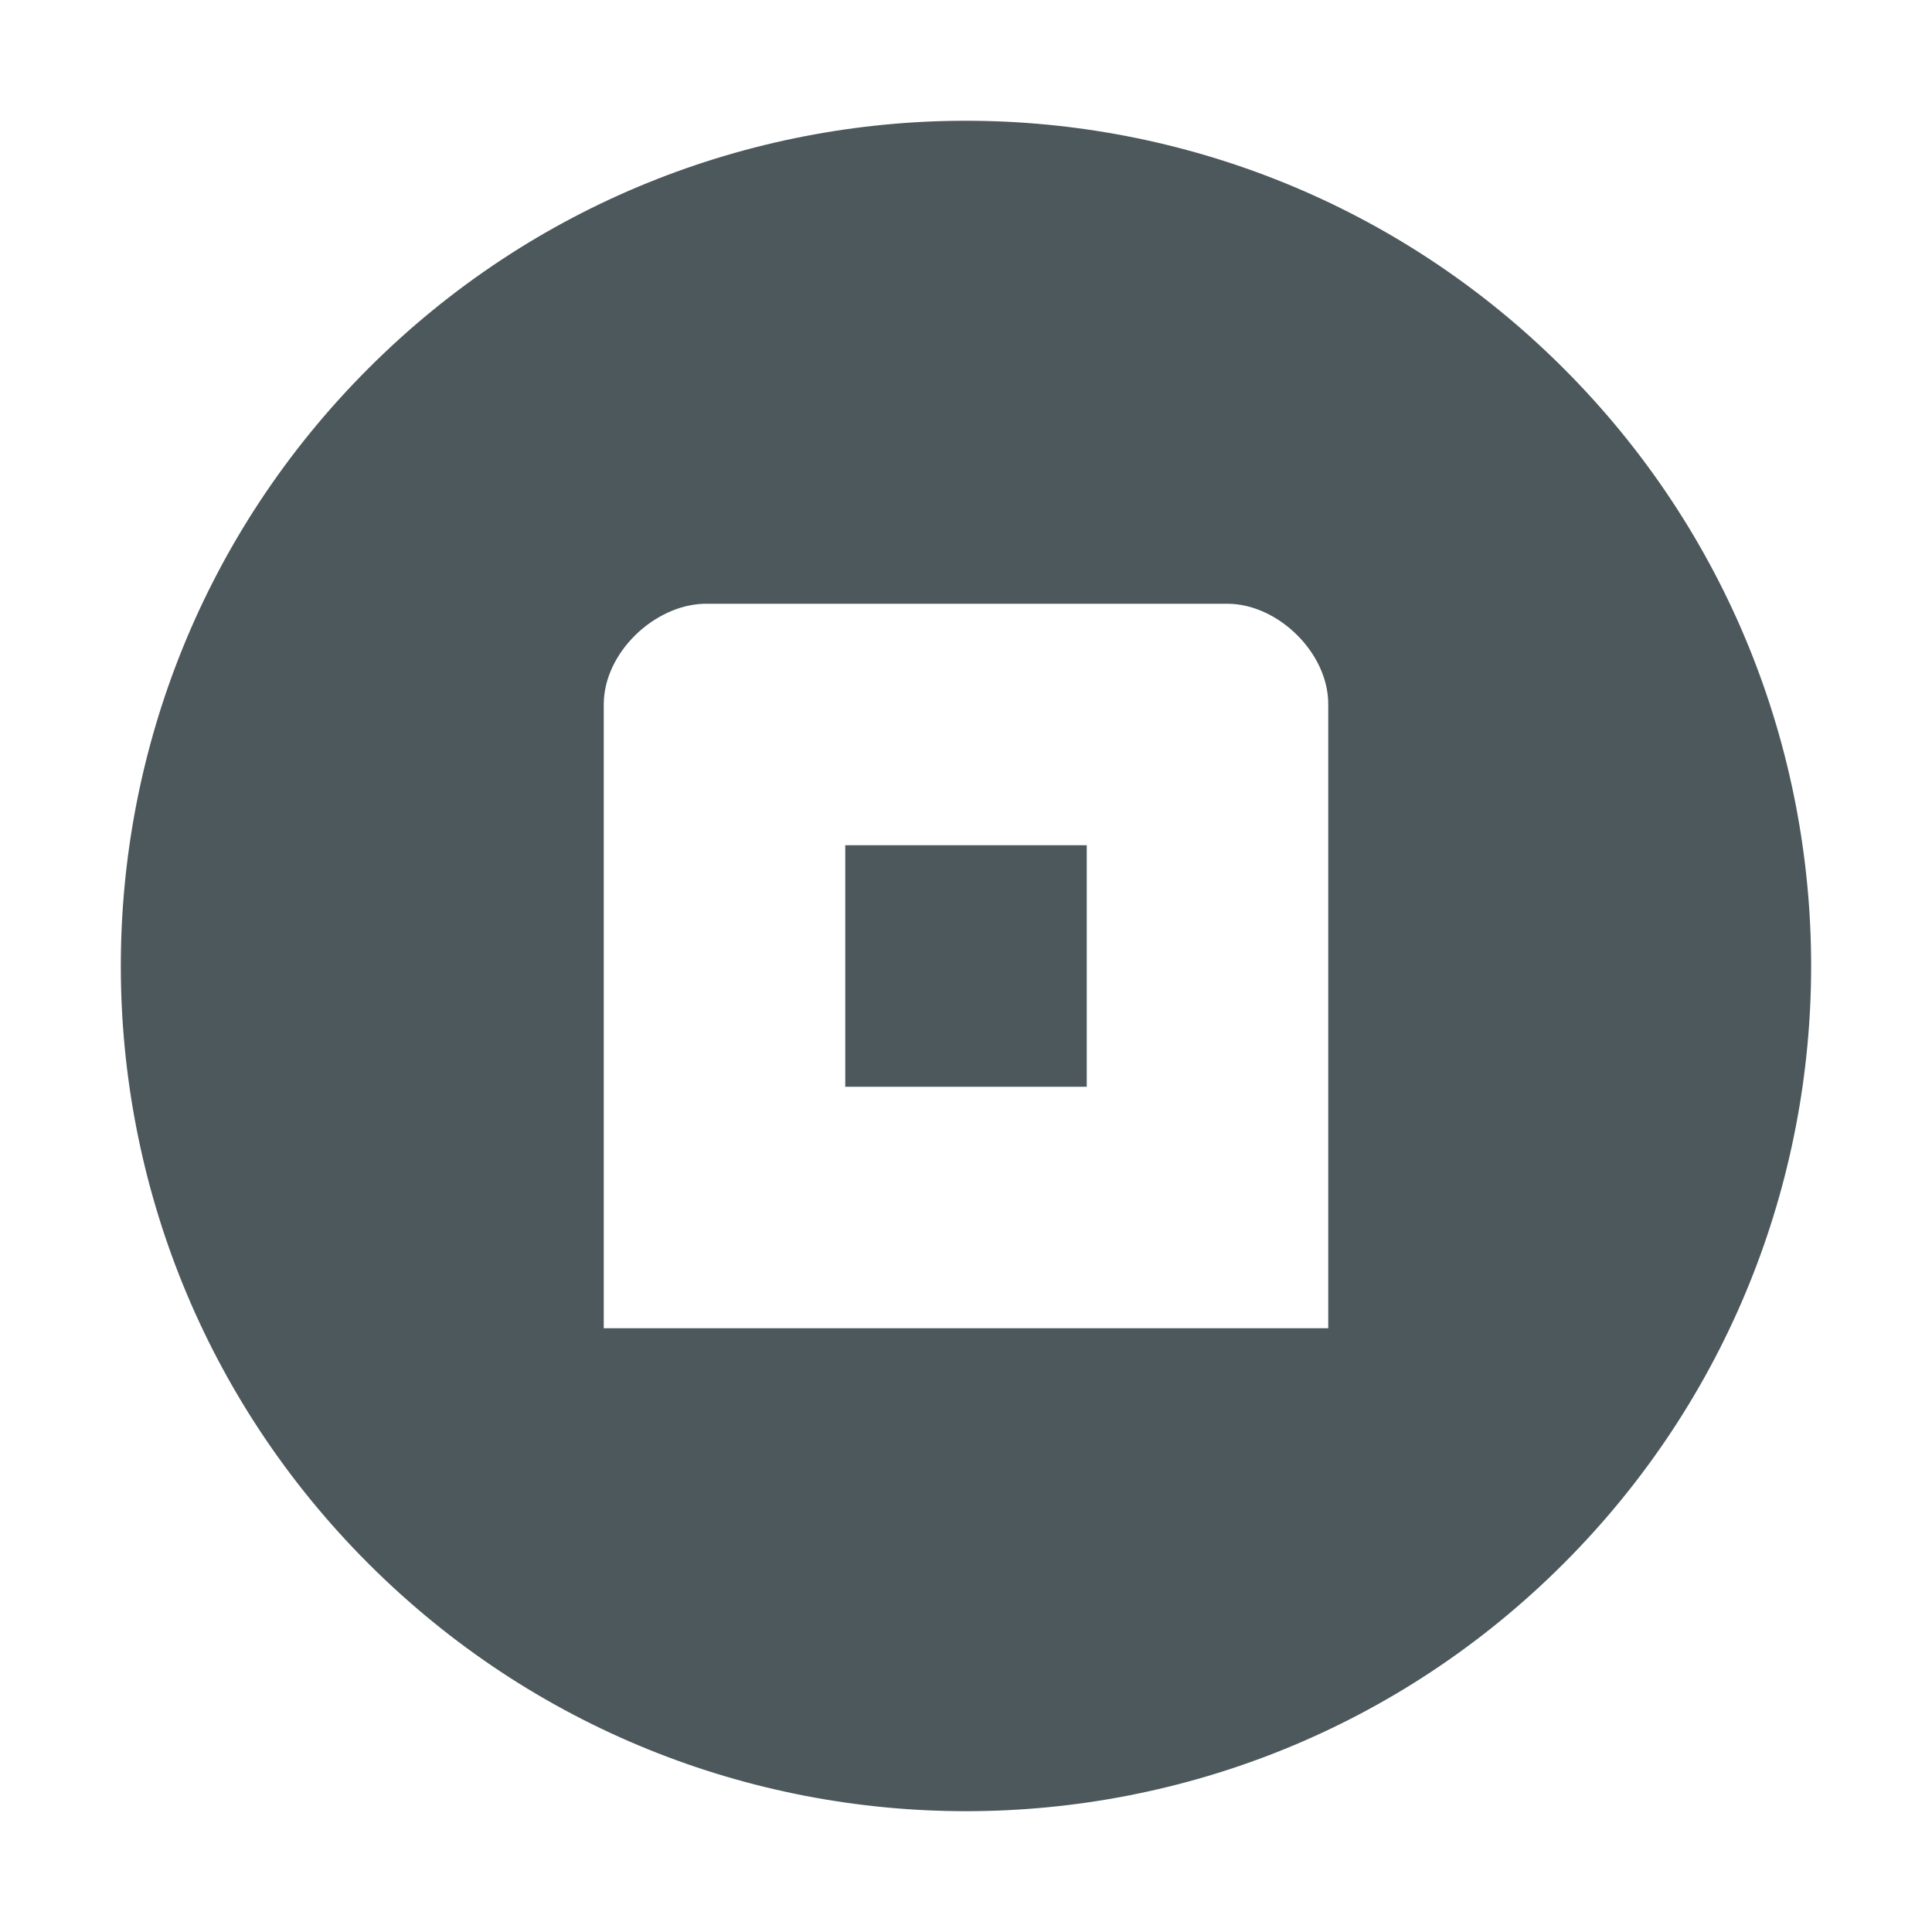
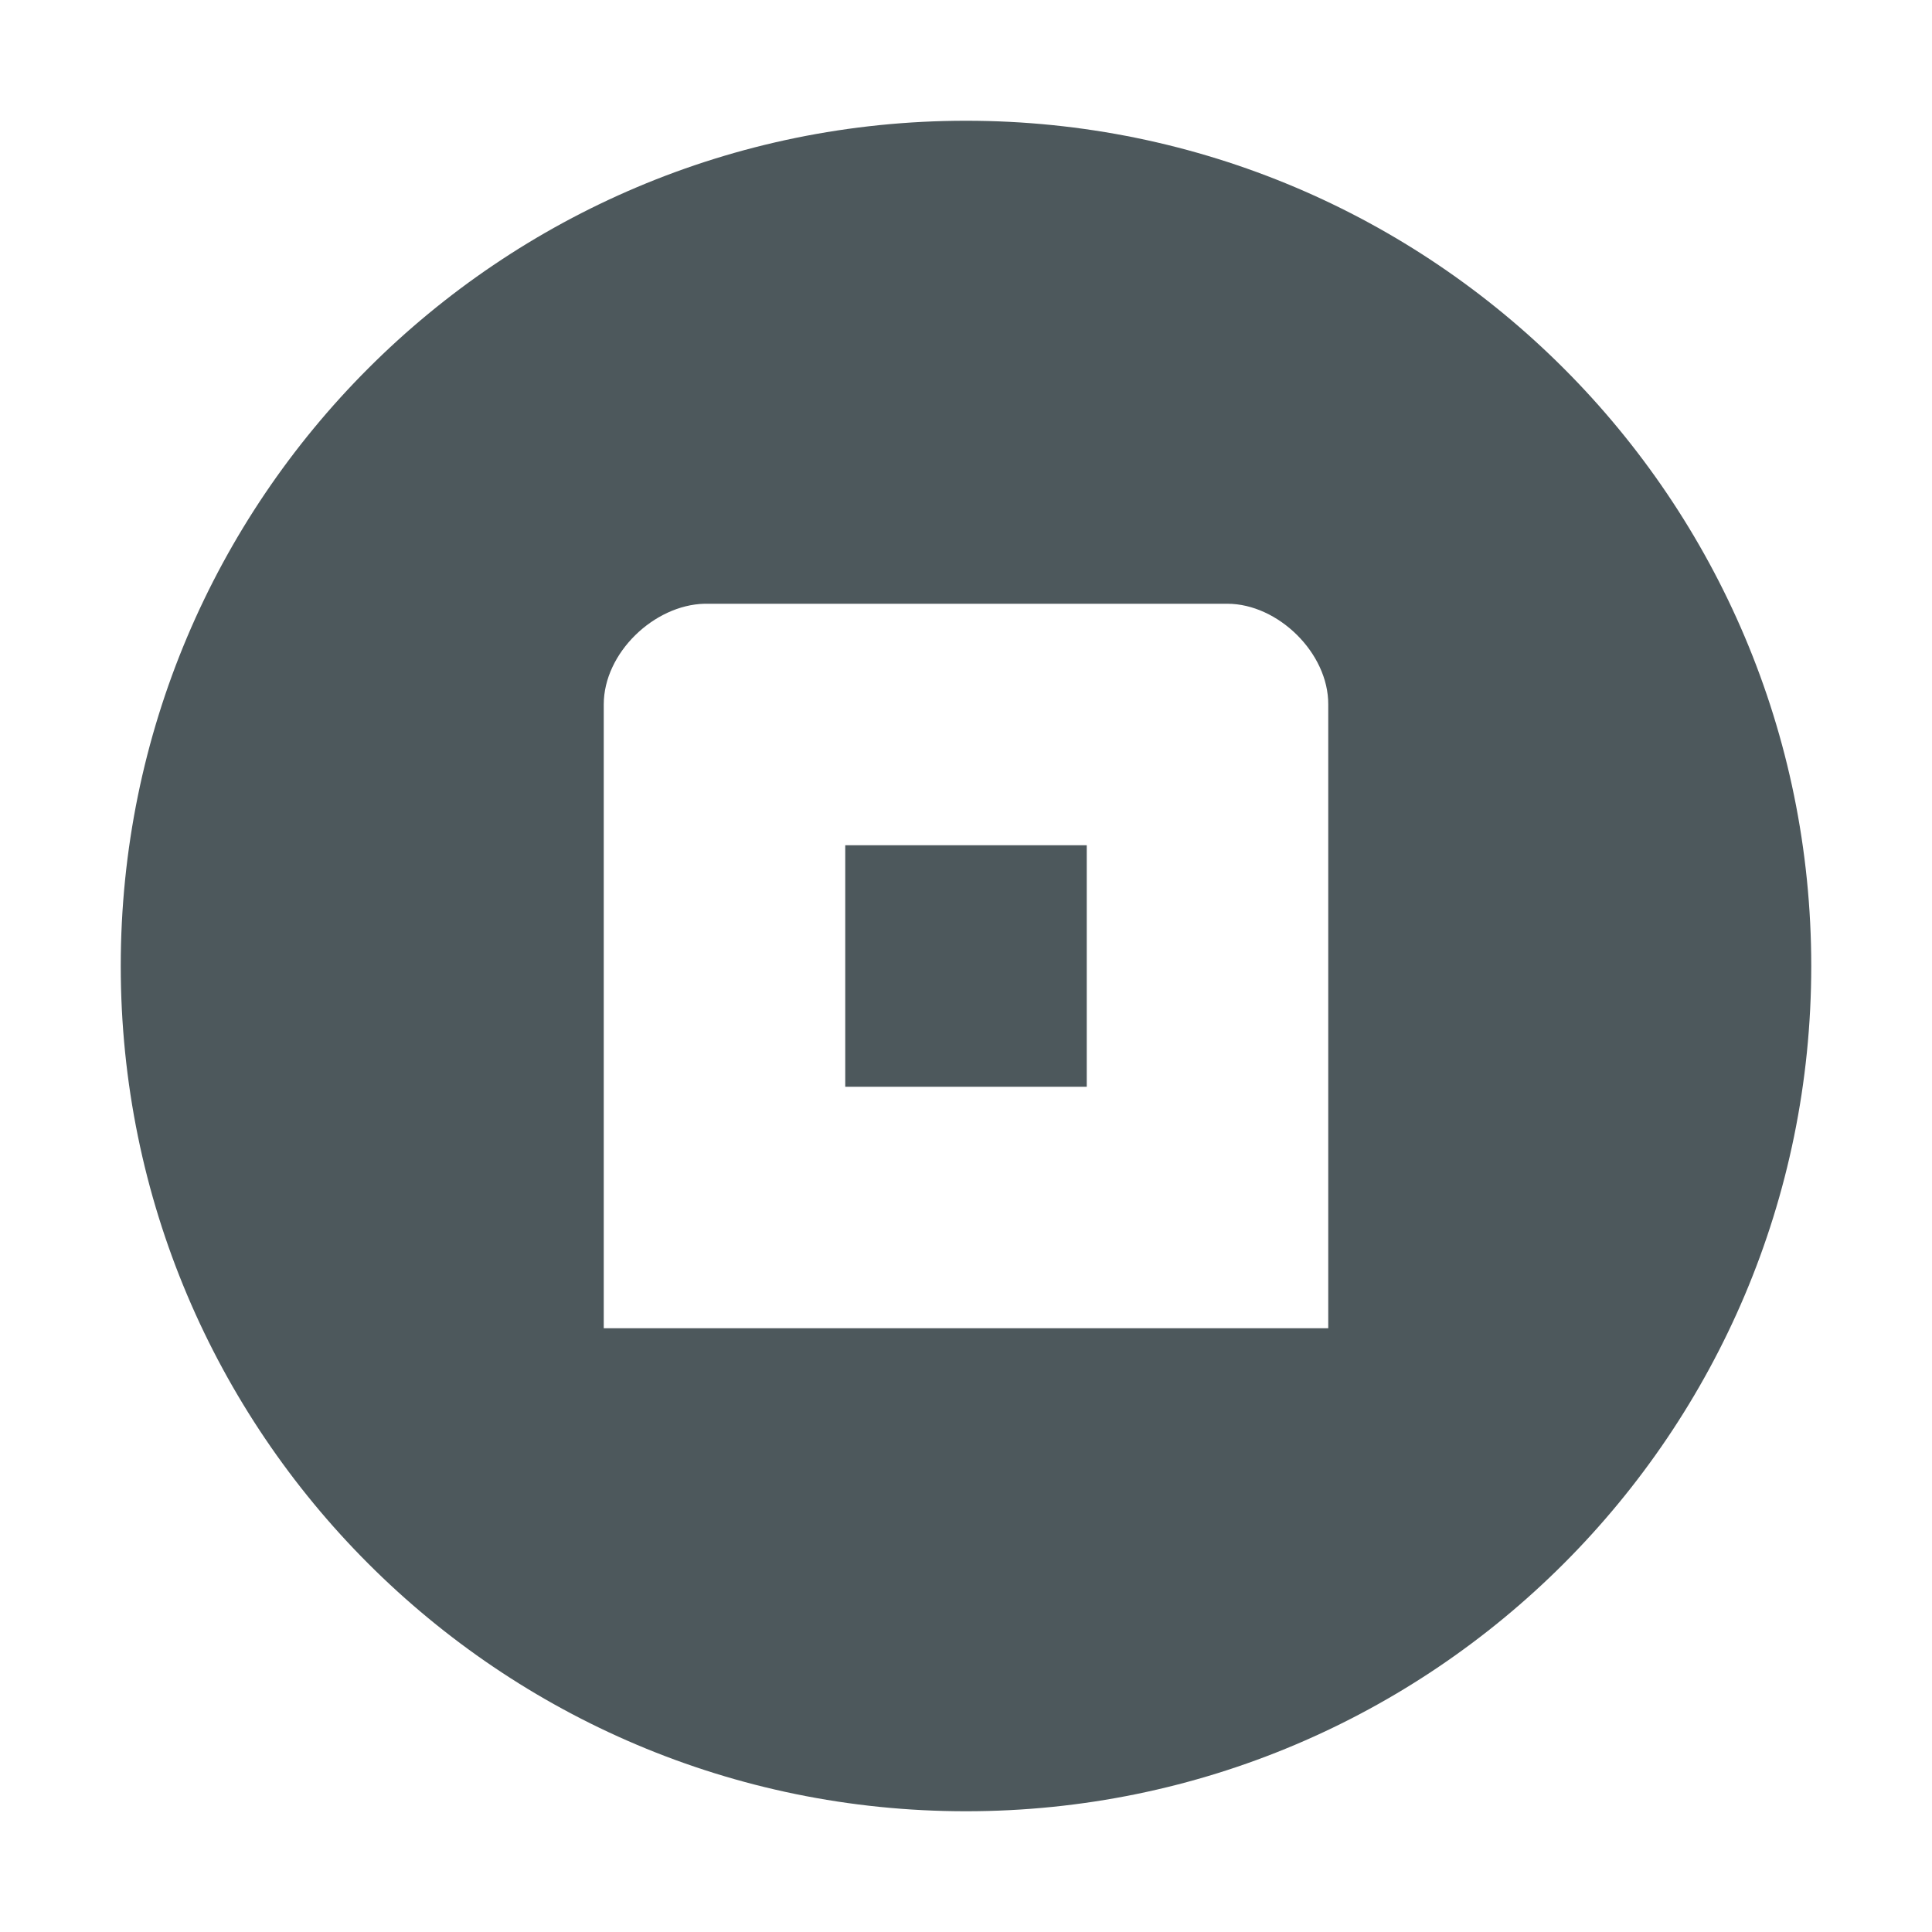
<svg xmlns="http://www.w3.org/2000/svg" height="16" width="16">
-   <path d="m7.998 1c-1.791.001-3.583.685-4.949 2.053-2.733 2.735-2.731 7.166.004 9.898 2.735 2.733 7.166 2.731 9.898-.004s2.731-7.166-.004-9.898c-1.367-1.366-3.158-2.049-4.949-2.049zm-2.164 4h4.332c.417.001.836.407.834.834v5.166h-6v-5.166c0-.427.417-.824.834-.834zm1.166 2v2h2v-2z" fill="#4d585c" />
+   <path d="m8 1c-3.866 0-7 3.134-7 7 0 3.866 3.134 7 7 7 3.866 0 7-3.134 7-7 0-3.866-3.134-7-7-7zm-2.166 4h4.332c.417.001.836.407.834.834v5.166h-6v-5.166c0-.427.417-.824.834-.834zm1.166 2v2h2v-2z" fill="#4d585c" />
</svg>
